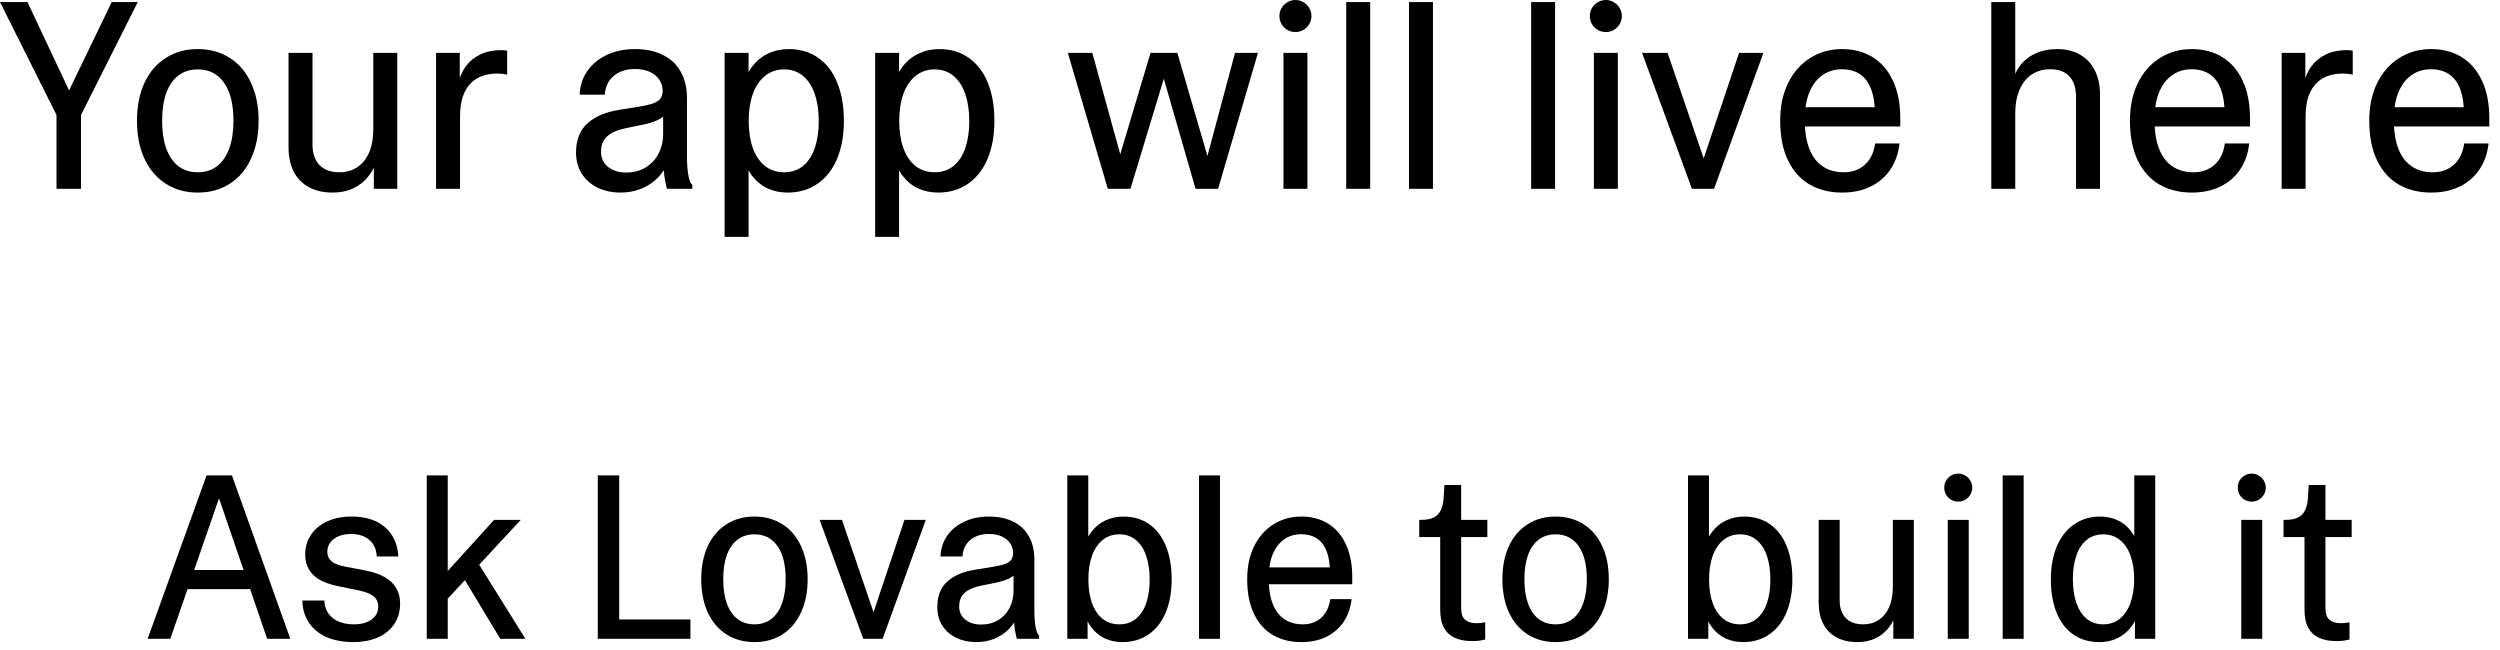
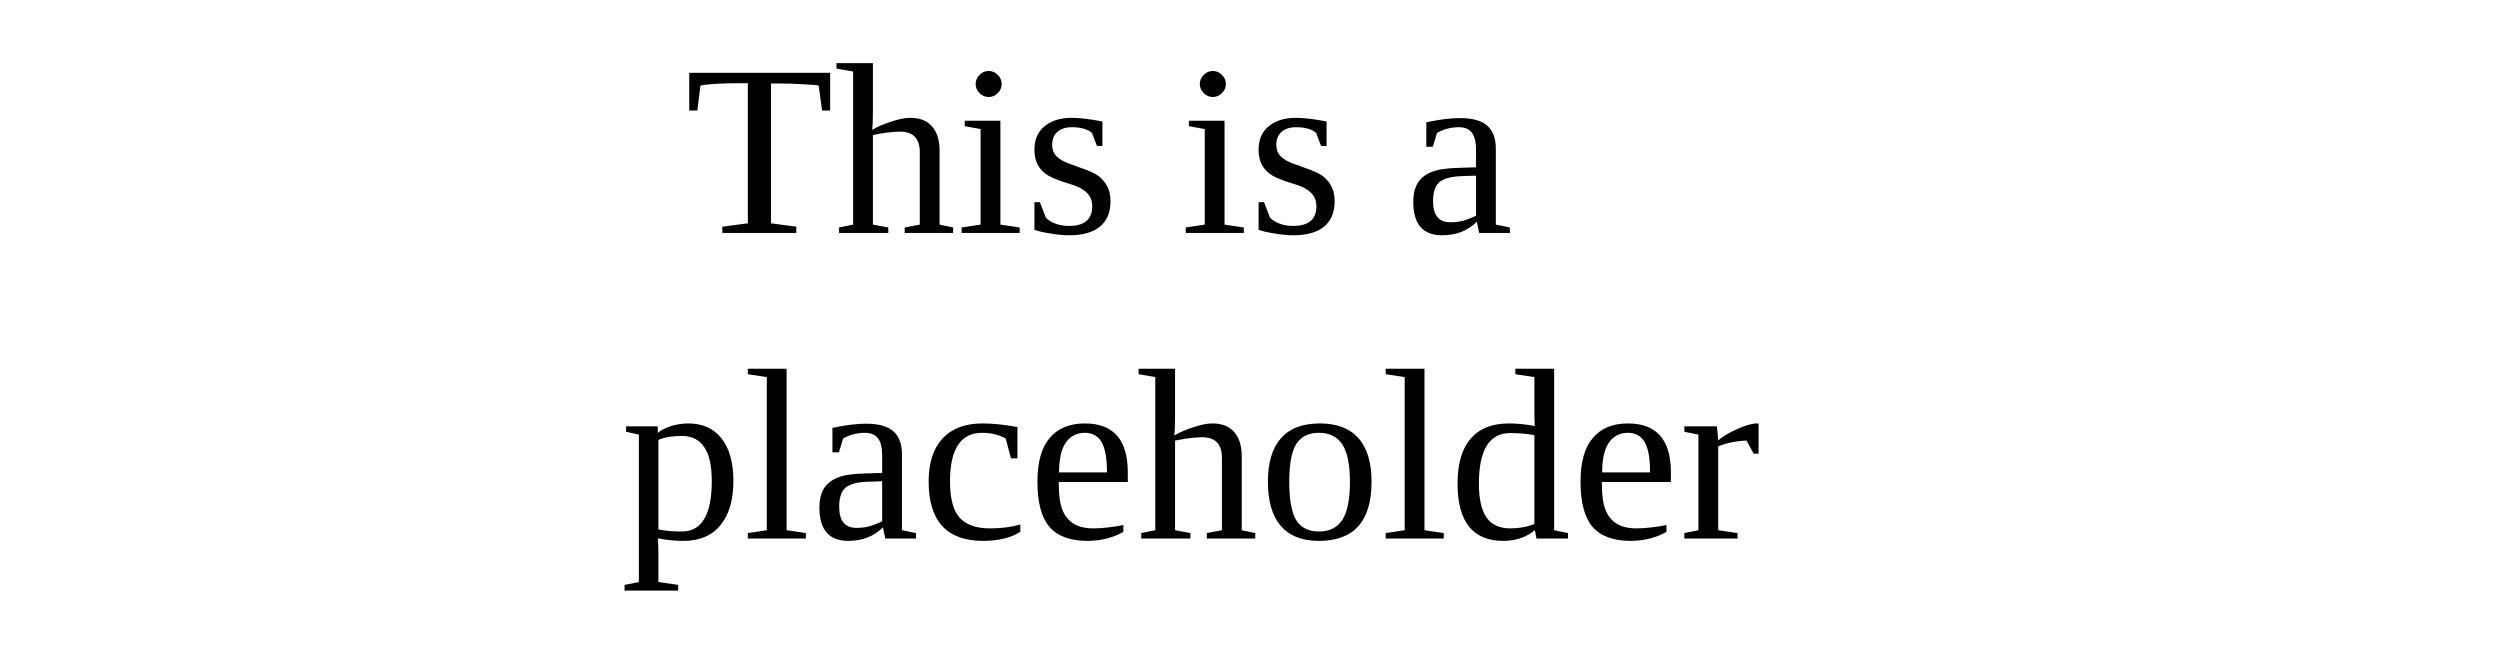
- <svg xmlns="http://www.w3.org/2000/svg" width="150" height="39" viewBox="0 0 150 39" fill="none">
-   <path d="M145.867 11.555C145.143 11.555 144.503 11.398 143.945 11.086C143.388 10.768 142.951 10.287 142.633 9.641C142.315 8.995 142.156 8.193 142.156 7.234C142.156 6.375 142.315 5.622 142.633 4.977C142.956 4.326 143.398 3.826 143.961 3.477C144.523 3.122 145.159 2.945 145.867 2.945C146.565 2.945 147.177 3.107 147.703 3.43C148.229 3.753 148.635 4.227 148.922 4.852C149.214 5.471 149.359 6.221 149.359 7.102C149.359 7.263 149.359 7.424 149.359 7.586H142.891V6.43H148.539L147.836 6.812C147.836 6.219 147.758 5.724 147.602 5.328C147.451 4.932 147.227 4.638 146.93 4.445C146.638 4.253 146.279 4.156 145.852 4.156C145.419 4.156 145.036 4.271 144.703 4.5C144.37 4.729 144.107 5.068 143.914 5.516C143.727 5.964 143.633 6.503 143.633 7.133V7.219C143.633 7.911 143.727 8.49 143.914 8.953C144.102 9.417 144.37 9.763 144.719 9.992C145.068 10.221 145.484 10.336 145.969 10.336C146.474 10.336 146.893 10.188 147.227 9.891C147.565 9.589 147.773 9.161 147.852 8.609H149.312C149.25 9.193 149.073 9.706 148.781 10.148C148.49 10.591 148.094 10.938 147.594 11.188C147.099 11.432 146.523 11.555 145.867 11.555Z" fill="black" />
-   <path d="M136.898 3.172H138.32V5.133L138.211 5.086C138.294 4.669 138.448 4.305 138.672 3.992C138.901 3.68 139.195 3.438 139.555 3.266C139.914 3.094 140.328 3.008 140.797 3.008C140.917 3.008 141.039 3.018 141.164 3.039V4.477C141.065 4.456 140.969 4.44 140.875 4.43C140.781 4.419 140.682 4.414 140.578 4.414C140.099 4.414 139.693 4.51 139.359 4.703C139.026 4.896 138.771 5.185 138.594 5.57C138.422 5.951 138.336 6.424 138.336 6.992V11.328H136.898V3.172Z" fill="black" />
-   <path d="M131.508 11.555C130.784 11.555 130.143 11.398 129.586 11.086C129.029 10.768 128.591 10.287 128.273 9.641C127.956 8.995 127.797 8.193 127.797 7.234C127.797 6.375 127.956 5.622 128.273 4.977C128.596 4.326 129.039 3.826 129.602 3.477C130.164 3.122 130.799 2.945 131.508 2.945C132.206 2.945 132.818 3.107 133.344 3.43C133.87 3.753 134.276 4.227 134.562 4.852C134.854 5.471 135 6.221 135 7.102C135 7.263 135 7.424 135 7.586H128.531V6.43H134.18L133.477 6.812C133.477 6.219 133.398 5.724 133.242 5.328C133.091 4.932 132.867 4.638 132.57 4.445C132.279 4.253 131.919 4.156 131.492 4.156C131.06 4.156 130.677 4.271 130.344 4.5C130.01 4.729 129.747 5.068 129.555 5.516C129.367 5.964 129.273 6.503 129.273 7.133V7.219C129.273 7.911 129.367 8.49 129.555 8.953C129.742 9.417 130.01 9.763 130.359 9.992C130.708 10.221 131.125 10.336 131.609 10.336C132.115 10.336 132.534 10.188 132.867 9.891C133.206 9.589 133.414 9.161 133.492 8.609H134.953C134.891 9.193 134.714 9.706 134.422 10.148C134.13 10.591 133.734 10.938 133.234 11.188C132.74 11.432 132.164 11.555 131.508 11.555Z" fill="black" />
-   <path d="M119.477 0.125H120.914V5.664L120.703 5.055C120.802 4.622 120.971 4.247 121.211 3.93C121.456 3.612 121.766 3.37 122.141 3.203C122.516 3.031 122.943 2.945 123.422 2.945C123.958 2.945 124.419 3.057 124.805 3.281C125.195 3.505 125.492 3.823 125.695 4.234C125.898 4.641 126 5.117 126 5.664V11.328H124.562V5.82C124.562 5.284 124.43 4.872 124.164 4.586C123.904 4.299 123.518 4.156 123.008 4.156C122.596 4.156 122.232 4.258 121.914 4.461C121.602 4.664 121.357 4.969 121.18 5.375C121.003 5.776 120.914 6.263 120.914 6.836V11.328H119.477V0.125Z" fill="black" />
-   <path d="M110.523 11.555C109.799 11.555 109.159 11.398 108.602 11.086C108.044 10.768 107.607 10.287 107.289 9.641C106.971 8.995 106.812 8.193 106.812 7.234C106.812 6.375 106.971 5.622 107.289 4.977C107.612 4.326 108.055 3.826 108.617 3.477C109.18 3.122 109.815 2.945 110.523 2.945C111.221 2.945 111.833 3.107 112.359 3.43C112.885 3.753 113.292 4.227 113.578 4.852C113.87 5.471 114.016 6.221 114.016 7.102C114.016 7.263 114.016 7.424 114.016 7.586H107.547V6.43H113.195L112.492 6.812C112.492 6.219 112.414 5.724 112.258 5.328C112.107 4.932 111.883 4.638 111.586 4.445C111.294 4.253 110.935 4.156 110.508 4.156C110.076 4.156 109.693 4.271 109.359 4.5C109.026 4.729 108.763 5.068 108.57 5.516C108.383 5.964 108.289 6.503 108.289 7.133V7.219C108.289 7.911 108.383 8.49 108.57 8.953C108.758 9.417 109.026 9.763 109.375 9.992C109.724 10.221 110.141 10.336 110.625 10.336C111.13 10.336 111.549 10.188 111.883 9.891C112.221 9.589 112.43 9.161 112.508 8.609H113.969C113.906 9.193 113.729 9.706 113.438 10.148C113.146 10.591 112.75 10.938 112.25 11.188C111.755 11.432 111.18 11.555 110.523 11.555Z" fill="black" />
-   <path d="M98.523 3.172H100.055L102.359 9.906H102.086L104.344 3.172H105.805L102.844 11.328H101.516L98.523 3.172Z" fill="black" />
-   <path d="M95.633 3.172H97.07V11.328H95.633V3.172ZM96.352 1.922C96.18 1.922 96.018 1.88 95.867 1.797C95.721 1.708 95.604 1.591 95.516 1.445C95.432 1.294 95.391 1.133 95.391 0.961C95.391 0.789 95.432 0.63 95.516 0.484C95.604 0.333 95.721 0.216 95.867 0.133C96.018 0.044 96.18 0 96.352 0C96.523 0 96.682 0.044 96.828 0.133C96.979 0.216 97.096 0.333 97.18 0.484C97.268 0.63 97.312 0.789 97.312 0.961C97.312 1.133 97.268 1.294 97.18 1.445C97.096 1.591 96.979 1.708 96.828 1.797C96.682 1.88 96.523 1.922 96.352 1.922Z" fill="black" />
-   <path d="M91.867 0.125H93.305V11.328H91.867V0.125Z" fill="black" />
-   <path d="M84.539 0.125H85.977V11.328H84.539V0.125Z" fill="black" />
-   <path d="M80.773 0.125H82.211V11.328H80.773V0.125Z" fill="black" />
-   <path d="M77.008 3.172H78.445V11.328H77.008V3.172ZM77.727 1.922C77.555 1.922 77.393 1.88 77.242 1.797C77.096 1.708 76.979 1.591 76.891 1.445C76.807 1.294 76.766 1.133 76.766 0.961C76.766 0.789 76.807 0.63 76.891 0.484C76.979 0.333 77.096 0.216 77.242 0.133C77.393 0.044 77.555 0 77.727 0C77.898 0 78.057 0.044 78.203 0.133C78.354 0.216 78.471 0.333 78.555 0.484C78.643 0.63 78.688 0.789 78.688 0.961C78.688 1.133 78.643 1.294 78.555 1.445C78.471 1.591 78.354 1.708 78.203 1.797C78.057 1.88 77.898 1.922 77.727 1.922Z" fill="black" />
-   <path d="M64.07 3.172H65.539L67.508 10.32H66.898L69.031 3.172H70.641L72.727 10.32H72.188L74.102 3.172H75.477L73.086 11.328H71.734L69.508 3.617H70.164L67.828 11.328H66.469L64.07 3.172Z" fill="black" />
-   <path d="M56.289 11.555C55.852 11.555 55.45 11.471 55.086 11.305C54.727 11.138 54.417 10.885 54.156 10.547C53.901 10.208 53.711 9.786 53.586 9.281L53.898 9.602V11.328H52.508V3.172H53.945V4.992L53.602 5.219C53.711 4.745 53.896 4.339 54.156 4C54.417 3.656 54.734 3.396 55.109 3.219C55.49 3.036 55.904 2.945 56.352 2.945C57.044 2.945 57.638 3.122 58.133 3.477C58.633 3.826 59.013 4.326 59.273 4.977C59.534 5.622 59.664 6.38 59.664 7.25C59.664 8.115 59.529 8.872 59.258 9.523C58.987 10.169 58.596 10.669 58.086 11.023C57.575 11.378 56.977 11.555 56.289 11.555ZM56.078 10.336C56.526 10.336 56.906 10.208 57.219 9.953C57.531 9.693 57.766 9.333 57.922 8.875C58.078 8.411 58.156 7.875 58.156 7.266C58.156 6.656 58.078 6.12 57.922 5.656C57.766 5.188 57.531 4.823 57.219 4.562C56.906 4.297 56.526 4.164 56.078 4.164C55.63 4.164 55.245 4.297 54.922 4.562C54.604 4.823 54.362 5.188 54.195 5.656C54.034 6.12 53.953 6.656 53.953 7.266C53.953 7.87 54.034 8.404 54.195 8.867C54.362 9.331 54.604 9.693 54.922 9.953C55.245 10.208 55.63 10.336 56.078 10.336ZM52.508 9.664H53.945V14.211H52.508V9.664Z" fill="black" />
-   <path d="M47.258 11.555C46.82 11.555 46.419 11.471 46.055 11.305C45.695 11.138 45.385 10.885 45.125 10.547C44.87 10.208 44.68 9.786 44.555 9.281L44.867 9.602V11.328H43.477V3.172H44.914V4.992L44.57 5.219C44.68 4.745 44.865 4.339 45.125 4C45.385 3.656 45.703 3.396 46.078 3.219C46.458 3.036 46.872 2.945 47.32 2.945C48.013 2.945 48.607 3.122 49.102 3.477C49.602 3.826 49.982 4.326 50.242 4.977C50.503 5.622 50.633 6.38 50.633 7.25C50.633 8.115 50.497 8.872 50.227 9.523C49.956 10.169 49.565 10.669 49.055 11.023C48.544 11.378 47.945 11.555 47.258 11.555ZM47.047 10.336C47.495 10.336 47.875 10.208 48.188 9.953C48.5 9.693 48.734 9.333 48.891 8.875C49.047 8.411 49.125 7.875 49.125 7.266C49.125 6.656 49.047 6.12 48.891 5.656C48.734 5.188 48.5 4.823 48.188 4.562C47.875 4.297 47.495 4.164 47.047 4.164C46.599 4.164 46.214 4.297 45.891 4.562C45.573 4.823 45.331 5.188 45.164 5.656C45.003 6.12 44.922 6.656 44.922 7.266C44.922 7.87 45.003 8.404 45.164 8.867C45.331 9.331 45.573 9.693 45.891 9.953C46.214 10.208 46.599 10.336 47.047 10.336ZM43.477 9.664H44.914V14.211H43.477V9.664Z" fill="black" />
-   <path d="M37.234 11.555C36.729 11.555 36.273 11.458 35.867 11.266C35.461 11.068 35.141 10.787 34.906 10.422C34.677 10.057 34.562 9.633 34.562 9.148C34.562 8.404 34.786 7.826 35.234 7.414C35.688 6.997 36.32 6.724 37.133 6.594L38.43 6.383C38.763 6.326 39.023 6.263 39.211 6.195C39.398 6.122 39.536 6.029 39.625 5.914C39.714 5.794 39.758 5.635 39.758 5.438C39.758 5.219 39.698 5.01 39.578 4.812C39.458 4.615 39.273 4.453 39.023 4.328C38.773 4.203 38.464 4.141 38.094 4.141C37.573 4.141 37.148 4.279 36.82 4.555C36.497 4.826 36.32 5.201 36.289 5.68H34.781C34.797 5.159 34.945 4.693 35.227 4.281C35.508 3.865 35.896 3.539 36.391 3.305C36.885 3.065 37.453 2.945 38.094 2.945C38.745 2.945 39.305 3.062 39.773 3.297C40.242 3.526 40.599 3.862 40.844 4.305C41.094 4.747 41.219 5.276 41.219 5.891V9.438C41.219 9.818 41.245 10.169 41.297 10.492C41.354 10.81 41.435 11.013 41.539 11.102V11.328H40.016C39.953 11.104 39.901 10.844 39.859 10.547C39.823 10.245 39.805 9.951 39.805 9.664L40.062 9.742C39.938 10.081 39.74 10.388 39.469 10.664C39.198 10.94 38.87 11.159 38.484 11.32C38.099 11.477 37.682 11.555 37.234 11.555ZM37.555 10.352C38.008 10.352 38.404 10.25 38.742 10.047C39.081 9.839 39.339 9.56 39.516 9.211C39.698 8.857 39.789 8.464 39.789 8.031V6.812L39.953 6.836C39.802 7.008 39.609 7.143 39.375 7.242C39.146 7.341 38.836 7.43 38.445 7.508L37.586 7.68C37.06 7.789 36.675 7.956 36.43 8.18C36.185 8.398 36.062 8.706 36.062 9.102C36.062 9.482 36.203 9.786 36.484 10.016C36.771 10.24 37.128 10.352 37.555 10.352Z" fill="black" />
-   <path d="M26.164 3.172H27.586V5.133L27.477 5.086C27.56 4.669 27.713 4.305 27.938 3.992C28.167 3.68 28.461 3.438 28.82 3.266C29.18 3.094 29.594 3.008 30.062 3.008C30.182 3.008 30.305 3.018 30.43 3.039V4.477C30.331 4.456 30.234 4.44 30.141 4.43C30.047 4.419 29.948 4.414 29.844 4.414C29.365 4.414 28.958 4.51 28.625 4.703C28.292 4.896 28.037 5.185 27.859 5.57C27.688 5.951 27.602 6.424 27.602 6.992V11.328H26.164V3.172Z" fill="black" />
-   <path d="M19.969 11.555C19.417 11.555 18.94 11.448 18.539 11.234C18.143 11.021 17.838 10.711 17.625 10.305C17.417 9.898 17.312 9.409 17.312 8.836V3.172H18.75V8.672C18.75 9.198 18.888 9.607 19.164 9.898C19.44 10.19 19.841 10.336 20.367 10.336C20.768 10.336 21.12 10.237 21.422 10.039C21.729 9.841 21.969 9.549 22.141 9.164C22.312 8.773 22.398 8.299 22.398 7.742V3.172H23.836V11.328H22.43V8.836L22.672 9.438C22.552 9.87 22.367 10.245 22.117 10.562C21.872 10.88 21.568 11.125 21.203 11.297C20.838 11.469 20.427 11.555 19.969 11.555Z" fill="black" />
-   <path d="M11.867 11.555C11.138 11.555 10.497 11.378 9.945 11.023C9.393 10.669 8.966 10.167 8.664 9.516C8.367 8.865 8.219 8.107 8.219 7.242C8.219 6.378 8.367 5.622 8.664 4.977C8.966 4.326 9.393 3.826 9.945 3.477C10.497 3.122 11.138 2.945 11.867 2.945C12.596 2.945 13.237 3.122 13.789 3.477C14.341 3.826 14.766 4.326 15.062 4.977C15.365 5.622 15.516 6.378 15.516 7.242C15.516 8.107 15.365 8.865 15.062 9.516C14.766 10.167 14.341 10.669 13.789 11.023C13.237 11.378 12.596 11.555 11.867 11.555ZM11.867 10.336C12.315 10.336 12.698 10.216 13.016 9.977C13.338 9.732 13.583 9.378 13.75 8.914C13.922 8.451 14.008 7.893 14.008 7.242C14.008 6.263 13.82 5.505 13.445 4.969C13.07 4.432 12.544 4.164 11.867 4.164C11.419 4.164 11.034 4.284 10.711 4.523C10.393 4.763 10.148 5.115 9.977 5.578C9.81 6.036 9.727 6.591 9.727 7.242C9.727 7.893 9.81 8.451 9.977 8.914C10.148 9.378 10.393 9.732 10.711 9.977C11.034 10.216 11.419 10.336 11.867 10.336Z" fill="black" />
-   <path d="M3.391 6.18L3.711 7.539L0 0.125H1.648L4.414 6H3.867L6.703 0.125H8.266L4.539 7.539L4.859 6.18V11.328H3.391V6.18Z" fill="black" />
-   <path d="M140.19 38.465C139.789 38.465 139.448 38.403 139.165 38.28C138.882 38.157 138.661 37.957 138.502 37.679C138.347 37.396 138.27 37.029 138.27 36.578V32.224H137.012V31.191H137.135C137.445 31.191 137.693 31.144 137.88 31.048C138.071 30.952 138.215 30.804 138.311 30.604C138.406 30.403 138.463 30.136 138.481 29.804L138.522 29.1H139.527V31.301L139.377 31.191H141.1V32.224H139.527V36.496C139.527 36.82 139.607 37.05 139.767 37.187C139.931 37.323 140.159 37.392 140.45 37.392C140.637 37.392 140.81 37.373 140.97 37.337V38.369C140.828 38.406 140.699 38.431 140.58 38.444C140.462 38.458 140.332 38.465 140.19 38.465Z" fill="black" />
-   <path d="M134.476 31.191H135.733V38.328H134.476V31.191ZM135.104 30.098C134.954 30.098 134.813 30.061 134.681 29.988C134.553 29.911 134.451 29.808 134.373 29.681C134.3 29.549 134.264 29.407 134.264 29.257C134.264 29.106 134.3 28.967 134.373 28.84C134.451 28.708 134.553 28.605 134.681 28.532C134.813 28.455 134.954 28.416 135.104 28.416C135.255 28.416 135.394 28.455 135.521 28.532C135.654 28.605 135.756 28.708 135.829 28.84C135.907 28.967 135.945 29.106 135.945 29.257C135.945 29.407 135.907 29.549 135.829 29.681C135.756 29.808 135.654 29.911 135.521 29.988C135.394 30.061 135.255 30.098 135.104 30.098Z" fill="black" />
-   <path d="M128.057 28.525H129.314V31.191H128.057V28.525ZM125.965 38.526C125.354 38.526 124.83 38.374 124.393 38.068C123.955 37.758 123.622 37.323 123.395 36.763C123.167 36.198 123.053 35.535 123.053 34.773C123.053 34.017 123.171 33.354 123.408 32.784C123.65 32.215 123.994 31.775 124.44 31.465C124.887 31.15 125.409 30.993 126.006 30.993C126.389 30.993 126.737 31.066 127.052 31.212C127.371 31.358 127.642 31.579 127.865 31.875C128.093 32.171 128.262 32.54 128.371 32.982L128.057 32.702V31.191H129.314V38.328H128.098V36.735L128.357 36.537C128.212 37.161 127.924 37.649 127.496 38C127.068 38.351 126.557 38.526 125.965 38.526ZM126.19 37.46C126.582 37.46 126.917 37.346 127.195 37.118C127.478 36.886 127.69 36.567 127.831 36.161C127.977 35.751 128.05 35.279 128.05 34.746C128.05 34.217 127.977 33.75 127.831 33.345C127.69 32.939 127.478 32.625 127.195 32.401C126.917 32.173 126.582 32.06 126.19 32.06C125.799 32.06 125.466 32.173 125.192 32.401C124.919 32.625 124.714 32.939 124.577 33.345C124.44 33.746 124.372 34.213 124.372 34.746C124.372 35.279 124.44 35.751 124.577 36.161C124.714 36.567 124.919 36.886 125.192 37.118C125.466 37.346 125.799 37.46 126.19 37.46Z" fill="black" />
-   <path d="M120.161 28.525H121.419V38.328H120.161V28.525Z" fill="black" />
-   <path d="M116.866 31.191H118.124V38.328H116.866V31.191ZM117.495 30.098C117.345 30.098 117.203 30.061 117.071 29.988C116.944 29.911 116.841 29.808 116.764 29.681C116.691 29.549 116.654 29.407 116.654 29.257C116.654 29.106 116.691 28.967 116.764 28.84C116.841 28.708 116.944 28.605 117.071 28.532C117.203 28.455 117.345 28.416 117.495 28.416C117.646 28.416 117.785 28.455 117.912 28.532C118.044 28.605 118.147 28.708 118.22 28.84C118.297 28.967 118.336 29.106 118.336 29.257C118.336 29.407 118.297 29.549 118.22 29.681C118.147 29.808 118.044 29.911 117.912 29.988C117.785 30.061 117.646 30.098 117.495 30.098Z" fill="black" />
-   <path d="M111.445 38.526C110.962 38.526 110.545 38.433 110.194 38.246C109.848 38.059 109.581 37.788 109.395 37.433C109.212 37.077 109.121 36.649 109.121 36.148V31.191H110.379V36.004C110.379 36.464 110.5 36.822 110.741 37.077C110.983 37.332 111.334 37.46 111.794 37.46C112.145 37.46 112.452 37.373 112.717 37.2C112.986 37.027 113.195 36.772 113.346 36.435C113.496 36.093 113.571 35.678 113.571 35.19V31.191H114.829V38.328H113.599V36.148L113.811 36.674C113.706 37.052 113.544 37.38 113.325 37.658C113.111 37.936 112.844 38.15 112.525 38.301C112.206 38.451 111.846 38.526 111.445 38.526Z" fill="black" />
-   <path d="M104.589 38.526C104.206 38.526 103.855 38.453 103.536 38.308C103.222 38.162 102.951 37.941 102.723 37.645C102.499 37.348 102.333 36.979 102.224 36.537L102.497 36.817V38.328H101.28V31.191H102.538V32.784L102.237 32.982C102.333 32.568 102.495 32.212 102.723 31.916C102.951 31.615 103.229 31.387 103.557 31.232C103.889 31.073 104.252 30.993 104.644 30.993C105.25 30.993 105.769 31.148 106.202 31.458C106.64 31.763 106.972 32.201 107.2 32.77C107.428 33.336 107.542 33.999 107.542 34.76C107.542 35.516 107.424 36.179 107.187 36.749C106.95 37.314 106.608 37.752 106.161 38.062C105.715 38.371 105.19 38.526 104.589 38.526ZM104.404 37.46C104.796 37.46 105.129 37.348 105.402 37.125C105.676 36.897 105.881 36.583 106.018 36.182C106.154 35.776 106.223 35.307 106.223 34.773C106.223 34.24 106.154 33.771 106.018 33.365C105.881 32.955 105.676 32.636 105.402 32.408C105.129 32.176 104.796 32.06 104.404 32.06C104.012 32.06 103.675 32.176 103.393 32.408C103.115 32.636 102.903 32.955 102.757 33.365C102.616 33.771 102.545 34.24 102.545 34.773C102.545 35.302 102.616 35.769 102.757 36.175C102.903 36.58 103.115 36.897 103.393 37.125C103.675 37.348 104.012 37.46 104.404 37.46ZM101.28 28.525H102.538V31.191H101.28V28.525Z" fill="black" />
-   <path d="M93.337 38.526C92.699 38.526 92.138 38.371 91.655 38.062C91.172 37.752 90.799 37.312 90.534 36.742C90.274 36.172 90.144 35.509 90.144 34.753C90.144 33.996 90.274 33.336 90.534 32.77C90.799 32.201 91.172 31.763 91.655 31.458C92.138 31.148 92.699 30.993 93.337 30.993C93.975 30.993 94.535 31.148 95.019 31.458C95.502 31.763 95.873 32.201 96.133 32.77C96.397 33.336 96.529 33.996 96.529 34.753C96.529 35.509 96.397 36.172 96.133 36.742C95.873 37.312 95.502 37.752 95.019 38.062C94.535 38.371 93.975 38.526 93.337 38.526ZM93.337 37.46C93.729 37.46 94.064 37.355 94.342 37.145C94.624 36.931 94.838 36.621 94.984 36.216C95.135 35.81 95.21 35.323 95.21 34.753C95.21 33.896 95.046 33.233 94.718 32.764C94.39 32.294 93.929 32.06 93.337 32.06C92.945 32.06 92.608 32.164 92.325 32.374C92.047 32.584 91.833 32.891 91.683 33.297C91.537 33.698 91.464 34.183 91.464 34.753C91.464 35.323 91.537 35.81 91.683 36.216C91.833 36.621 92.047 36.931 92.325 37.145C92.608 37.355 92.945 37.46 93.337 37.46Z" fill="black" />
-   <path d="M88.333 38.465C87.932 38.465 87.59 38.403 87.308 38.28C87.025 38.157 86.804 37.957 86.644 37.679C86.49 37.396 86.412 37.029 86.412 36.578V32.224H85.154V31.191H85.277C85.587 31.191 85.836 31.144 86.022 31.048C86.214 30.952 86.357 30.804 86.453 30.604C86.549 30.403 86.606 30.136 86.624 29.804L86.665 29.1H87.67V31.301L87.519 31.191H89.242V32.224H87.67V36.496C87.67 36.82 87.75 37.05 87.909 37.187C88.073 37.323 88.301 37.392 88.593 37.392C88.78 37.392 88.953 37.373 89.112 37.337V38.369C88.971 38.406 88.841 38.431 88.723 38.444C88.604 38.458 88.474 38.465 88.333 38.465Z" fill="black" />
-   <path d="M78.079 38.526C77.446 38.526 76.885 38.39 76.397 38.116C75.91 37.838 75.527 37.417 75.249 36.852C74.971 36.286 74.832 35.585 74.832 34.746C74.832 33.994 74.971 33.336 75.249 32.77C75.532 32.201 75.919 31.763 76.411 31.458C76.903 31.148 77.459 30.993 78.079 30.993C78.69 30.993 79.225 31.134 79.686 31.417C80.146 31.7 80.501 32.114 80.752 32.661C81.007 33.203 81.135 33.86 81.135 34.63C81.135 34.771 81.135 34.912 81.135 35.054H75.475V34.042H80.417L79.802 34.377C79.802 33.857 79.733 33.425 79.597 33.078C79.465 32.732 79.269 32.474 79.009 32.306C78.754 32.137 78.439 32.053 78.065 32.053C77.687 32.053 77.352 32.153 77.061 32.353C76.769 32.554 76.539 32.85 76.37 33.242C76.206 33.634 76.124 34.106 76.124 34.657V34.732C76.124 35.339 76.206 35.844 76.37 36.25C76.534 36.656 76.769 36.959 77.074 37.159C77.38 37.36 77.744 37.46 78.168 37.46C78.61 37.46 78.977 37.33 79.269 37.07C79.565 36.806 79.747 36.432 79.815 35.949H81.094C81.039 36.46 80.884 36.908 80.629 37.296C80.374 37.683 80.027 37.986 79.59 38.205C79.157 38.419 78.653 38.526 78.079 38.526Z" fill="black" />
-   <path d="M71.94 28.525H73.198V38.328H71.94V28.525Z" fill="black" />
-   <path d="M67.347 38.526C66.964 38.526 66.613 38.453 66.294 38.308C65.98 38.162 65.708 37.941 65.481 37.645C65.257 37.348 65.091 36.979 64.981 36.537L65.255 36.817V38.328H64.038V31.191H65.296V32.784L64.995 32.982C65.091 32.568 65.253 32.212 65.481 31.916C65.708 31.615 65.986 31.387 66.314 31.232C66.647 31.073 67.009 30.993 67.401 30.993C68.007 30.993 68.527 31.148 68.96 31.458C69.397 31.763 69.73 32.201 69.958 32.77C70.186 33.336 70.3 33.999 70.3 34.76C70.3 35.516 70.181 36.179 69.944 36.749C69.707 37.314 69.366 37.752 68.919 38.062C68.472 38.371 67.948 38.526 67.347 38.526ZM67.162 37.46C67.554 37.46 67.887 37.348 68.16 37.125C68.434 36.897 68.639 36.583 68.775 36.182C68.912 35.776 68.981 35.307 68.981 34.773C68.981 34.24 68.912 33.771 68.775 33.365C68.639 32.955 68.434 32.636 68.16 32.408C67.887 32.176 67.554 32.06 67.162 32.06C66.77 32.06 66.433 32.176 66.15 32.408C65.872 32.636 65.66 32.955 65.515 33.365C65.373 33.771 65.303 34.24 65.303 34.773C65.303 35.302 65.373 35.769 65.515 36.175C65.66 36.58 65.872 36.897 66.15 37.125C66.433 37.348 66.77 37.46 67.162 37.46ZM64.038 28.525H65.296V31.191H64.038V28.525Z" fill="black" />
-   <path d="M58.576 38.526C58.134 38.526 57.735 38.442 57.38 38.273C57.024 38.1 56.744 37.854 56.539 37.535C56.339 37.216 56.238 36.845 56.238 36.421C56.238 35.769 56.434 35.263 56.826 34.903C57.223 34.539 57.776 34.3 58.487 34.185L59.622 34.001C59.914 33.951 60.142 33.896 60.306 33.837C60.47 33.773 60.59 33.691 60.668 33.591C60.745 33.486 60.784 33.347 60.784 33.174C60.784 32.982 60.732 32.8 60.627 32.627C60.522 32.454 60.36 32.312 60.142 32.203C59.923 32.094 59.652 32.039 59.328 32.039C58.872 32.039 58.501 32.16 58.214 32.401C57.931 32.638 57.776 32.967 57.749 33.386H56.43C56.443 32.93 56.573 32.522 56.819 32.162C57.065 31.797 57.405 31.513 57.838 31.308C58.271 31.098 58.768 30.993 59.328 30.993C59.898 30.993 60.388 31.096 60.798 31.301C61.208 31.501 61.52 31.795 61.734 32.183C61.953 32.57 62.062 33.033 62.062 33.57V36.674C62.062 37.007 62.085 37.314 62.131 37.597C62.181 37.875 62.252 38.052 62.343 38.13V38.328H61.01C60.955 38.132 60.91 37.904 60.873 37.645C60.841 37.38 60.825 37.123 60.825 36.872L61.051 36.94C60.941 37.237 60.768 37.505 60.531 37.747C60.294 37.989 60.007 38.18 59.67 38.321C59.333 38.458 58.968 38.526 58.576 38.526ZM58.856 37.474C59.253 37.474 59.599 37.385 59.895 37.207C60.192 37.025 60.417 36.781 60.572 36.476C60.732 36.166 60.812 35.822 60.812 35.443V34.377L60.955 34.398C60.823 34.548 60.654 34.666 60.449 34.753C60.249 34.84 59.977 34.917 59.636 34.985L58.884 35.136C58.423 35.231 58.086 35.377 57.872 35.573C57.658 35.765 57.551 36.033 57.551 36.38C57.551 36.713 57.674 36.979 57.92 37.18C58.171 37.376 58.483 37.474 58.856 37.474Z" fill="black" />
-   <path d="M49.177 31.191H50.517L52.533 37.084H52.294L54.27 31.191H55.548L52.957 38.328H51.795L49.177 31.191Z" fill="black" />
-   <path d="M45.267 38.526C44.629 38.526 44.068 38.371 43.585 38.062C43.102 37.752 42.728 37.312 42.464 36.742C42.204 36.172 42.074 35.509 42.074 34.753C42.074 33.996 42.204 33.336 42.464 32.77C42.728 32.201 43.102 31.763 43.585 31.458C44.068 31.148 44.629 30.993 45.267 30.993C45.905 30.993 46.465 31.148 46.948 31.458C47.431 31.763 47.803 32.201 48.062 32.77C48.327 33.336 48.459 33.996 48.459 34.753C48.459 35.509 48.327 36.172 48.062 36.742C47.803 37.312 47.431 37.752 46.948 38.062C46.465 38.371 45.905 38.526 45.267 38.526ZM45.267 37.46C45.658 37.46 45.993 37.355 46.272 37.145C46.554 36.931 46.768 36.621 46.914 36.216C47.065 35.81 47.14 35.323 47.14 34.753C47.14 33.896 46.976 33.233 46.648 32.764C46.319 32.294 45.859 32.06 45.267 32.06C44.875 32.06 44.537 32.164 44.255 32.374C43.977 32.584 43.763 32.891 43.612 33.297C43.467 33.698 43.394 34.183 43.394 34.753C43.394 35.323 43.467 35.81 43.612 36.216C43.763 36.621 43.977 36.931 44.255 37.145C44.537 37.355 44.875 37.46 45.267 37.46Z" fill="black" />
-   <path d="M35.867 28.525H37.152V37.556L36.934 37.166H41.425V38.328H35.867V28.525Z" fill="black" />
-   <path d="M25.606 28.525H26.864V34.63H26.529L29.646 31.191H31.246L26.331 36.496L26.864 35.402V38.328H25.606V28.525ZM27.705 34.493L28.389 33.304L31.526 38.328H30.016L27.705 34.493Z" fill="black" />
-   <path d="M21.211 38.526C20.591 38.526 20.051 38.426 19.591 38.226C19.135 38.02 18.782 37.731 18.531 37.357C18.281 36.984 18.151 36.542 18.142 36.031H19.461C19.479 36.487 19.65 36.84 19.974 37.091C20.297 37.337 20.719 37.46 21.238 37.46C21.676 37.46 22.027 37.364 22.291 37.173C22.56 36.981 22.694 36.722 22.694 36.394C22.694 36.129 22.599 35.922 22.407 35.772C22.22 35.621 21.915 35.503 21.491 35.416L20.315 35.177C19.627 35.04 19.121 34.815 18.798 34.5C18.474 34.181 18.312 33.769 18.312 33.263C18.312 32.834 18.424 32.449 18.648 32.107C18.871 31.761 19.192 31.49 19.611 31.294C20.031 31.093 20.525 30.993 21.095 30.993C21.678 30.993 22.177 31.096 22.592 31.301C23.006 31.506 23.323 31.791 23.542 32.155C23.761 32.515 23.879 32.925 23.898 33.386H22.605C22.587 32.967 22.439 32.638 22.161 32.401C21.888 32.16 21.523 32.039 21.067 32.039C20.78 32.039 20.53 32.085 20.315 32.176C20.101 32.262 19.935 32.388 19.816 32.552C19.698 32.711 19.639 32.896 19.639 33.105C19.639 33.342 19.721 33.532 19.885 33.673C20.049 33.814 20.309 33.919 20.664 33.987L21.977 34.24C22.414 34.327 22.783 34.457 23.084 34.63C23.385 34.798 23.613 35.015 23.768 35.279C23.927 35.544 24.007 35.851 24.007 36.202C24.007 36.694 23.884 37.116 23.638 37.467C23.396 37.818 23.064 38.082 22.64 38.26C22.216 38.438 21.74 38.526 21.211 38.526Z" fill="black" />
-   <path d="M12.393 28.525H13.917L17.417 38.328H16.029L13.021 29.551H13.261L10.219 38.328H8.858L12.393 28.525ZM10.82 34.199H15.599V35.348H10.82V34.199Z" fill="black" />
+ <svg xmlns="http://www.w3.org/2000/svg" width="150" height="39" viewBox="0 0 150 39" fill="none" version="1.1" id="svg38">
+   <defs id="defs38" />
+   <text xml:space="preserve" style="font-size:14.667px;text-align:center;writing-mode:lr-tb;direction:ltr;text-anchor:middle;fill:#000000" x="76.943" y="13.977" id="text38">
+     <tspan id="tspan38" x="76.943" y="13.977" style="font-size:14.667px">This is a </tspan>
+     <tspan x="76.943" y="32.311" id="tspan39" style="font-size:14.667px">placeholder</tspan>
+   </text>
</svg>
